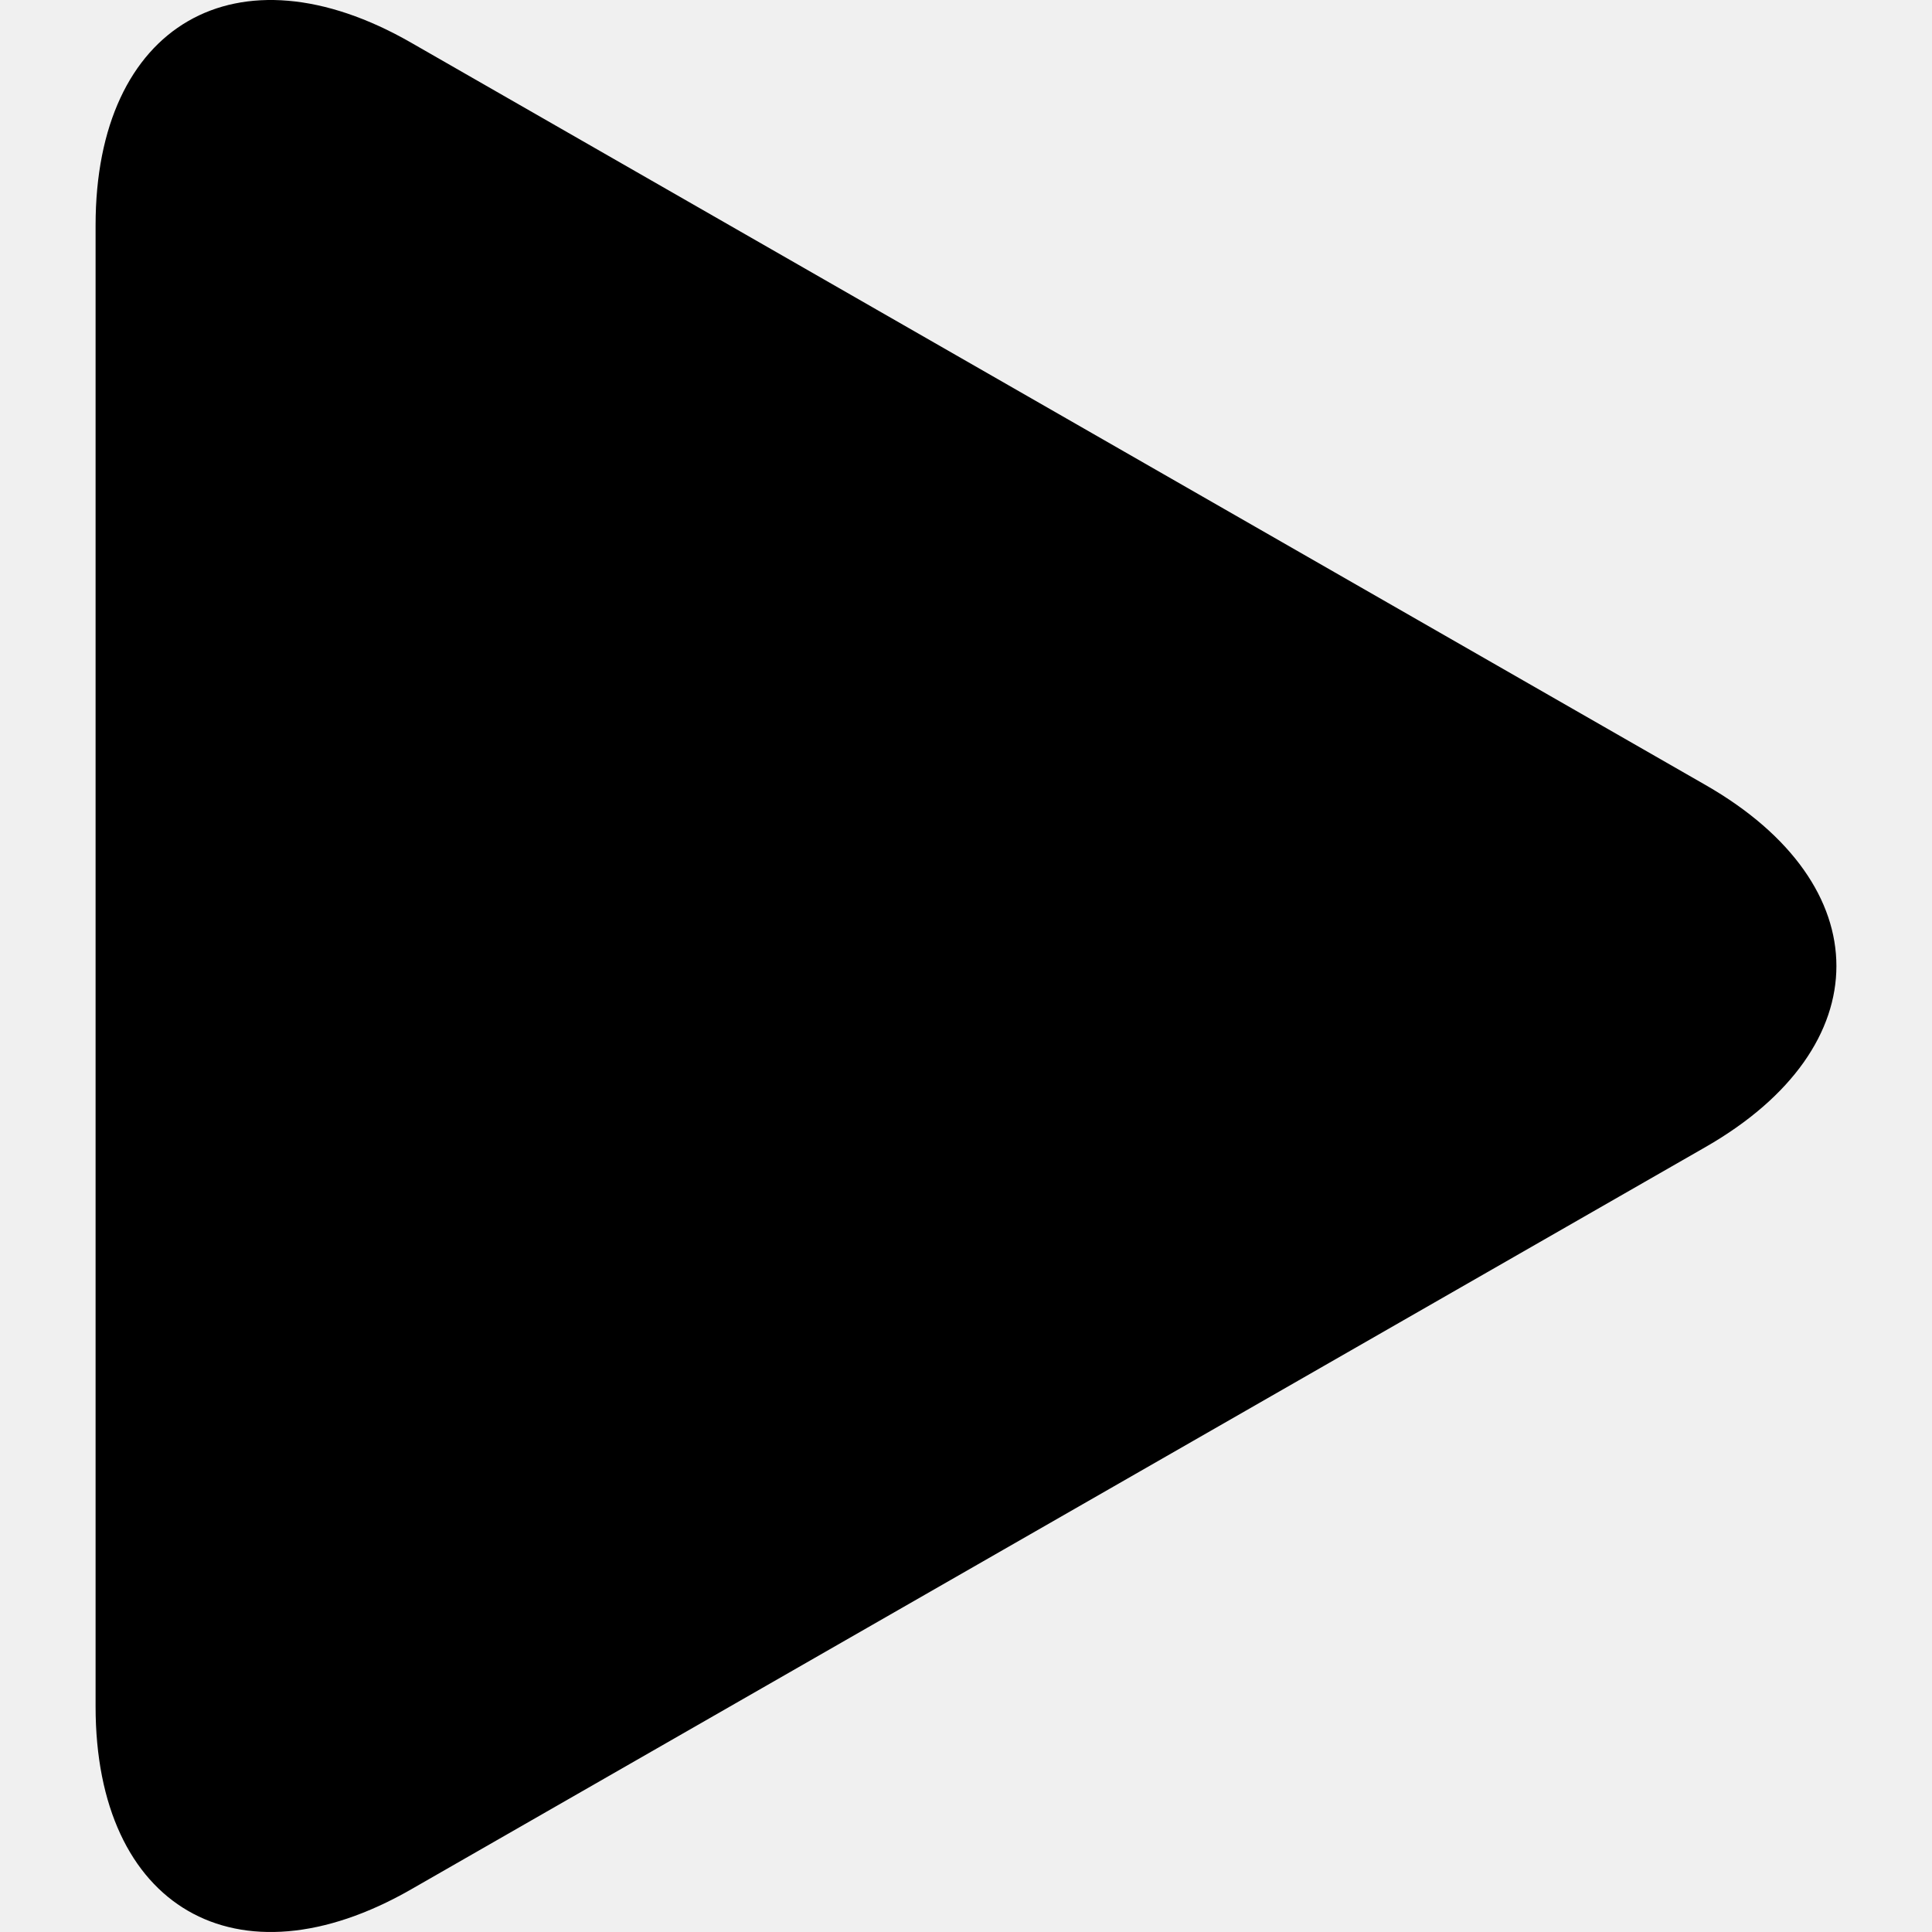
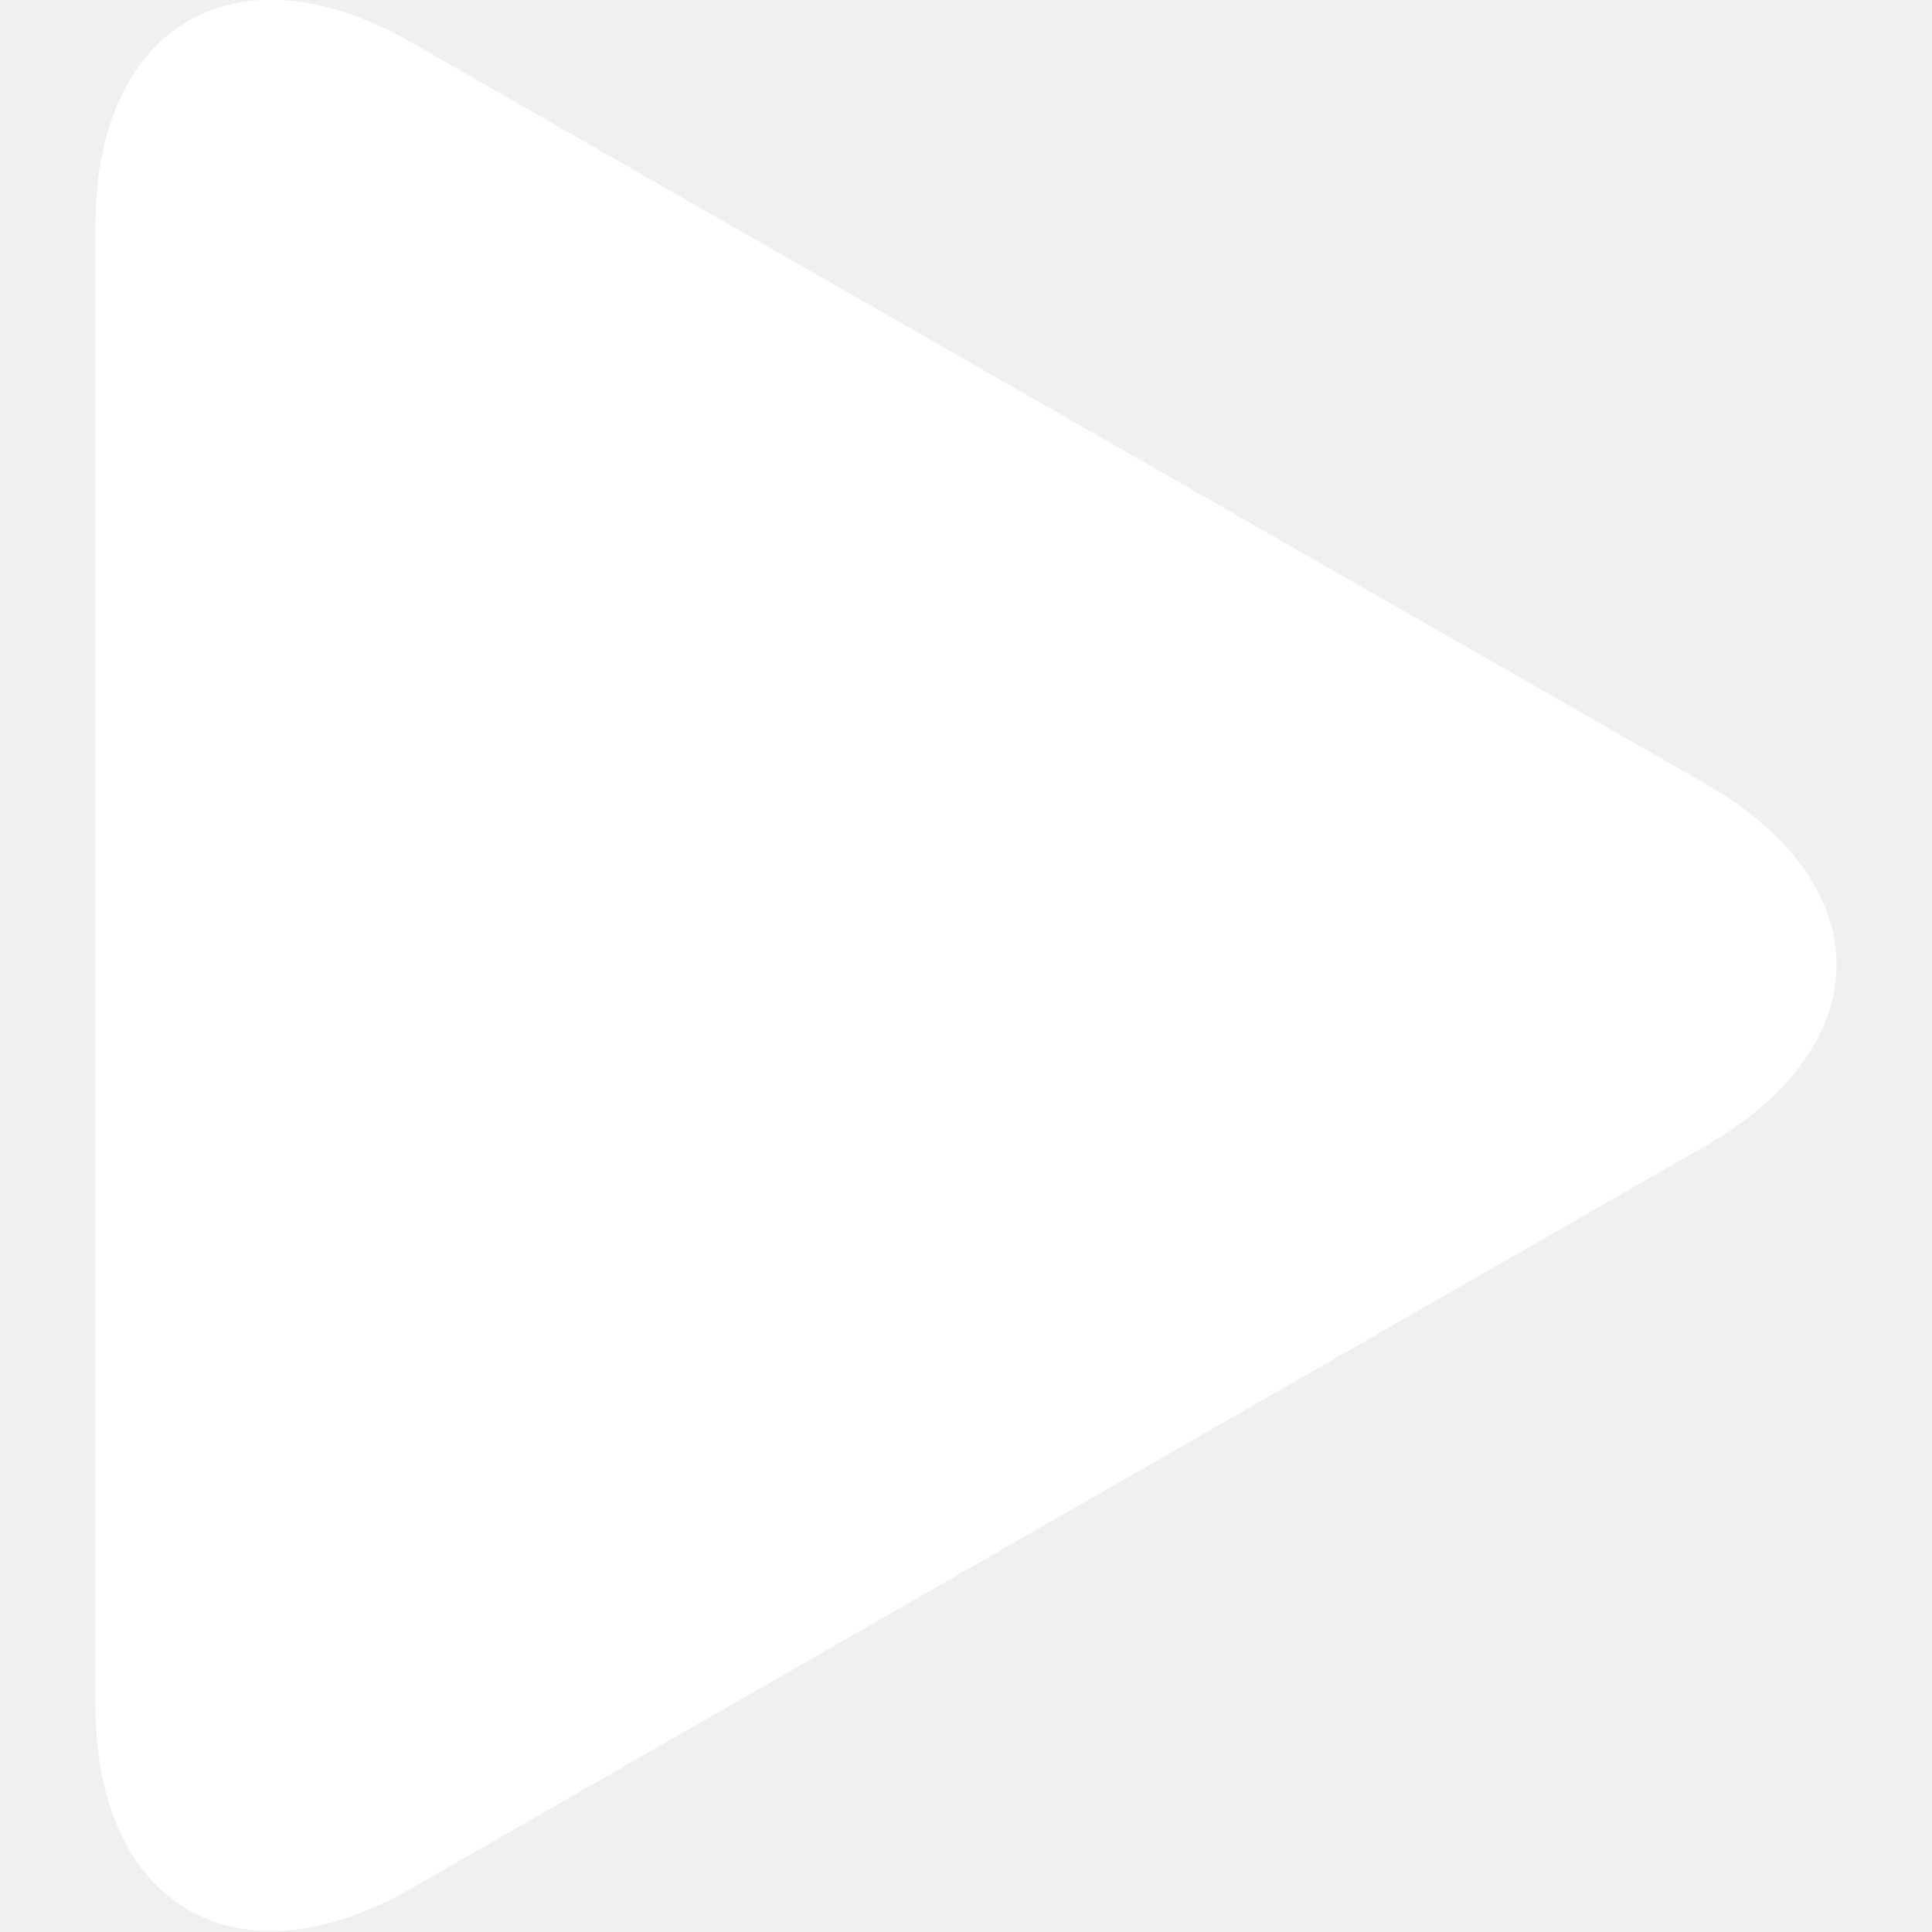
- <svg xmlns="http://www.w3.org/2000/svg" version="1.1" id="Capa_1" x="0px" y="0px" width="163.861px" height="163.861px" viewBox="0 0 163.861 163.861" style="enable-background:new 0 0 163.861 163.861;" xml:space="preserve">
+ <svg xmlns="http://www.w3.org/2000/svg" version="1.1" id="Capa_1" x="0px" y="0px" viewBox="0 0 163.9 163.9" style="enable-background:new 0 0 163.9 163.9;" xml:space="preserve">
+   <style type="text/css">
+ 	.st0{fill:#FFFFFF;}
+ </style>
  <g>
-     <path d="M34.857,3.613C20.084-4.861,8.107,2.081,8.107,19.106v125.637c0,17.042,11.977,23.975,26.75,15.509L144.67,97.275   c14.778-8.477,14.778-22.211,0-30.686L34.857,3.613z" />
+     <path class="st0" d="M34.9,3.6C20.1-4.9,8.1,2.1,8.1,19.1v125.6c0,17,12,24,26.8,15.5l109.8-63c14.8-8.5,14.8-22.2,0-30.7L34.9,3.6   z" />
  </g>
-   <g>
- </g>
-   <g>
- </g>
-   <g>
- </g>
-   <g>
- </g>
-   <g>
- </g>
-   <g>
- </g>
-   <g>
- </g>
-   <g>
- </g>
-   <g>
- </g>
-   <g>
- </g>
-   <g>
- </g>
-   <g>
- </g>
-   <g>
- </g>
-   <g>
- </g>
-   <g>
- </g>
</svg>
